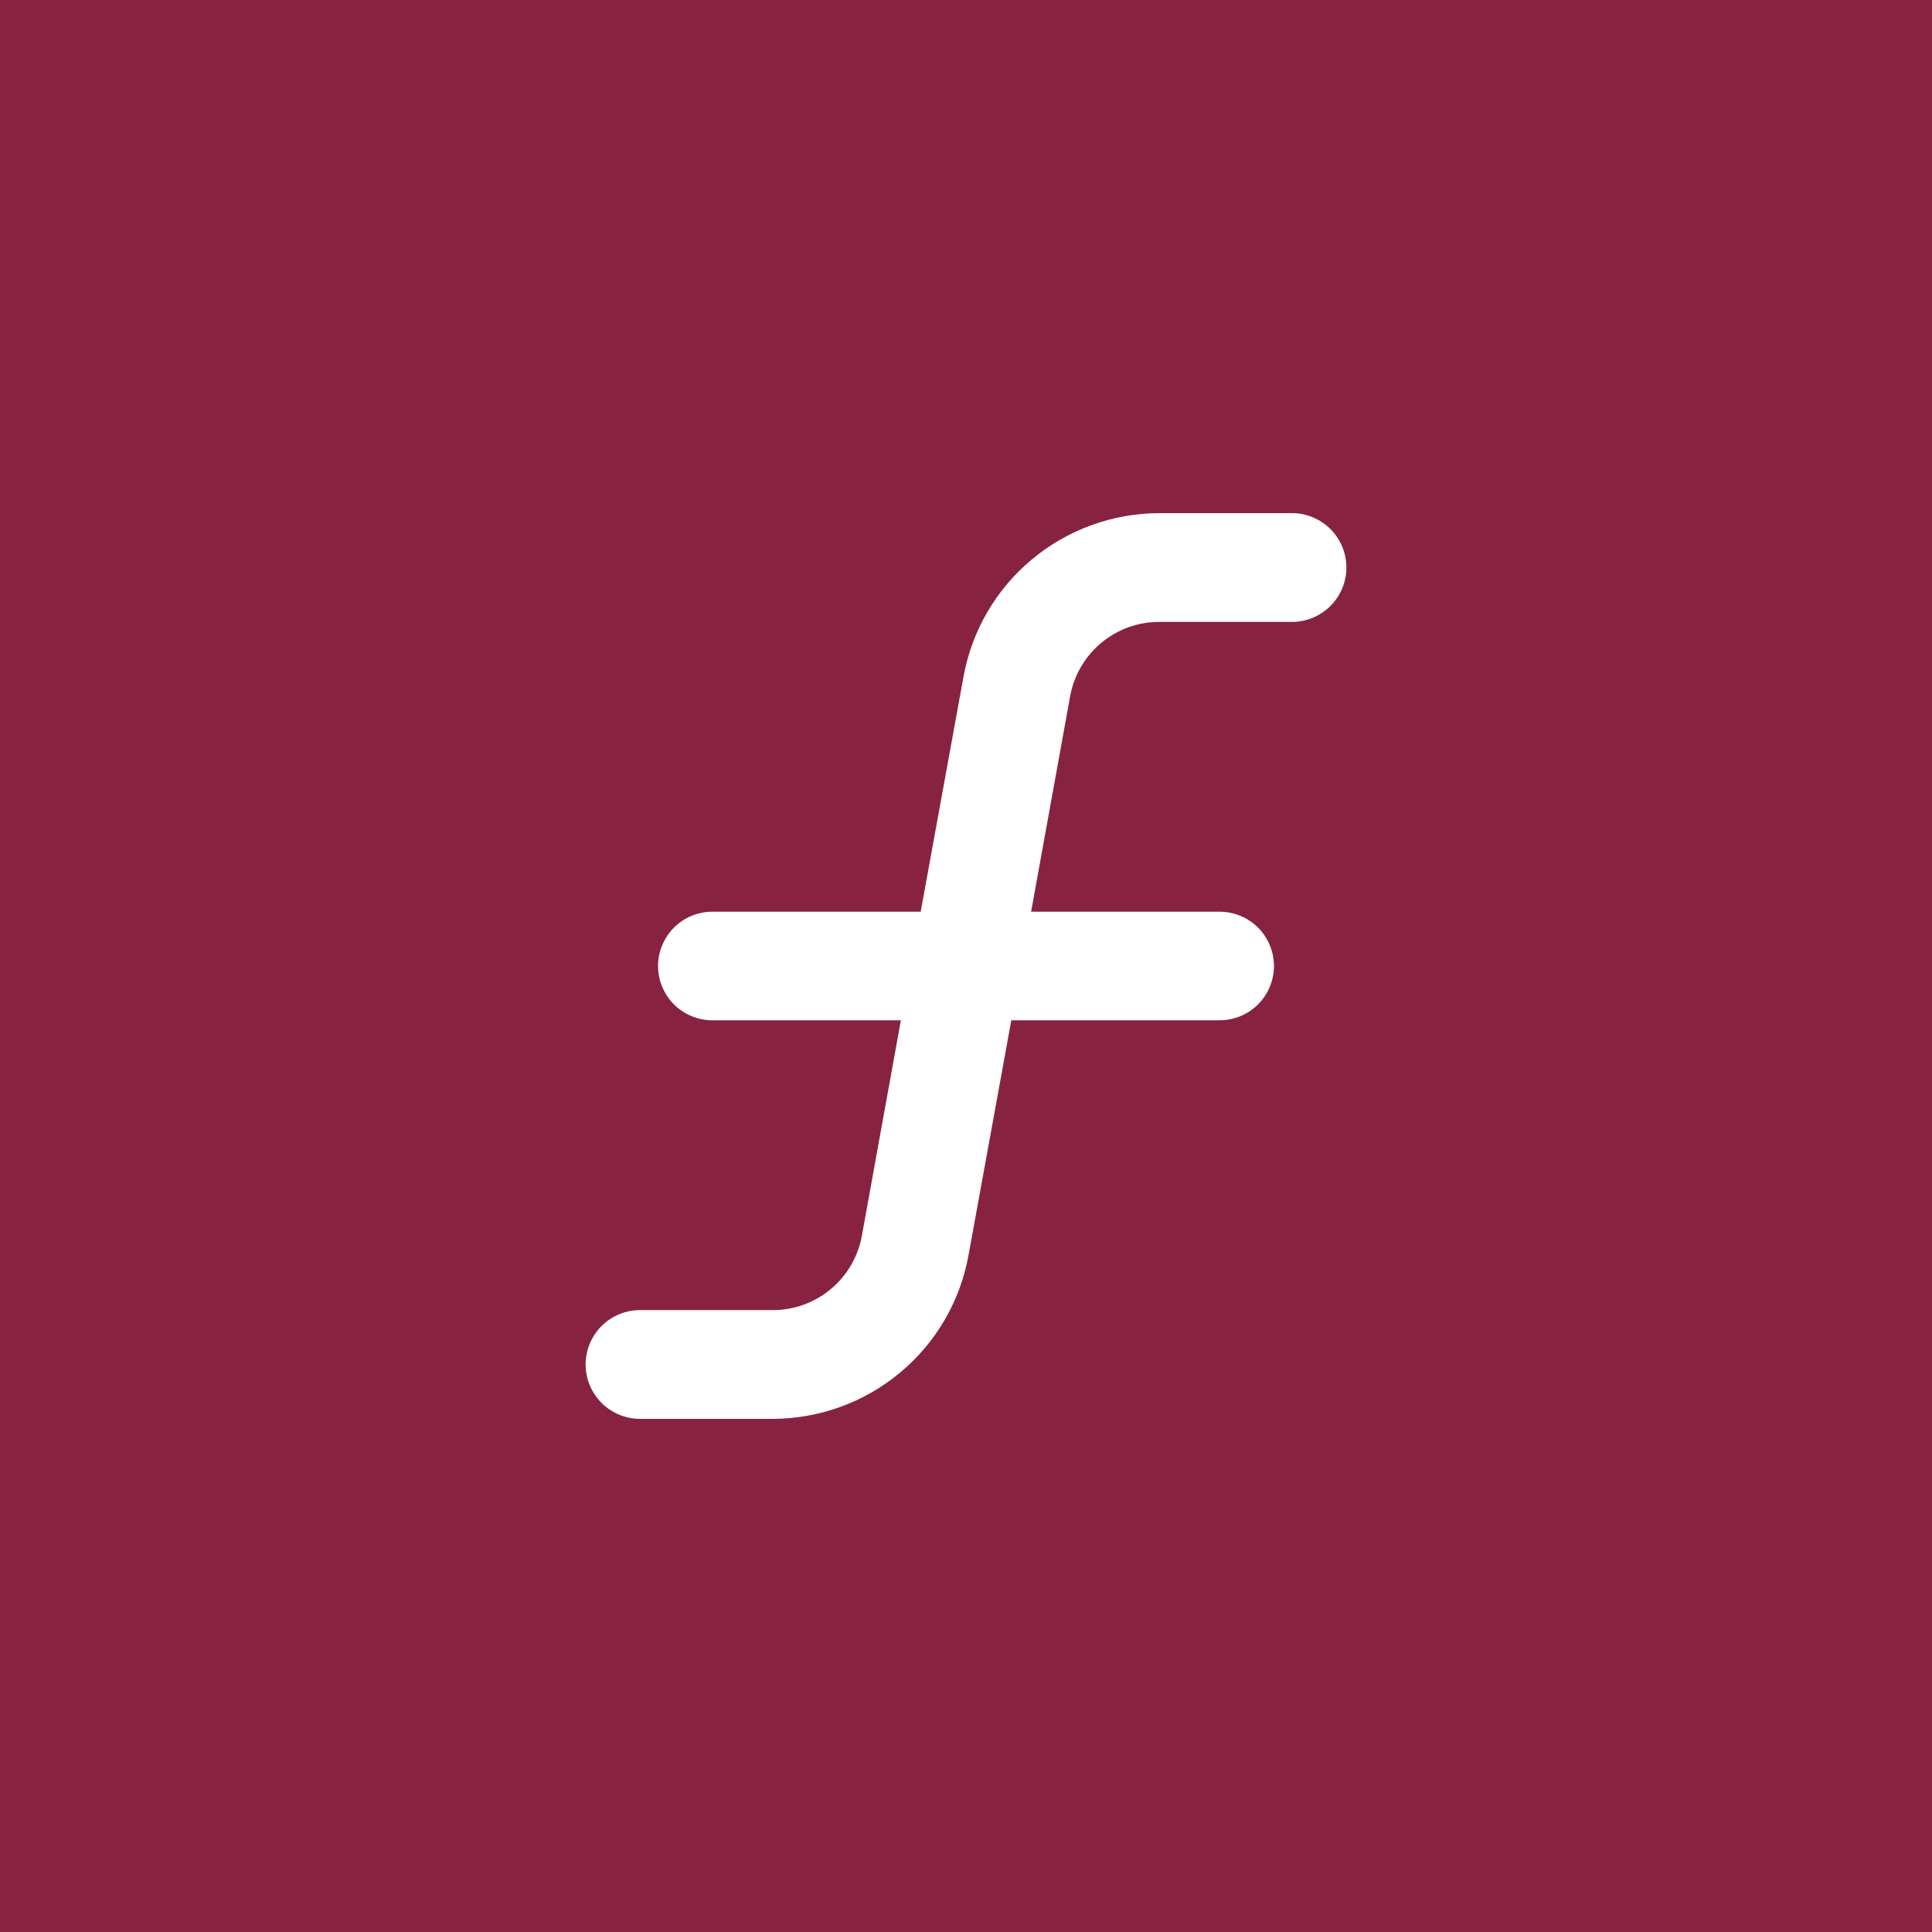
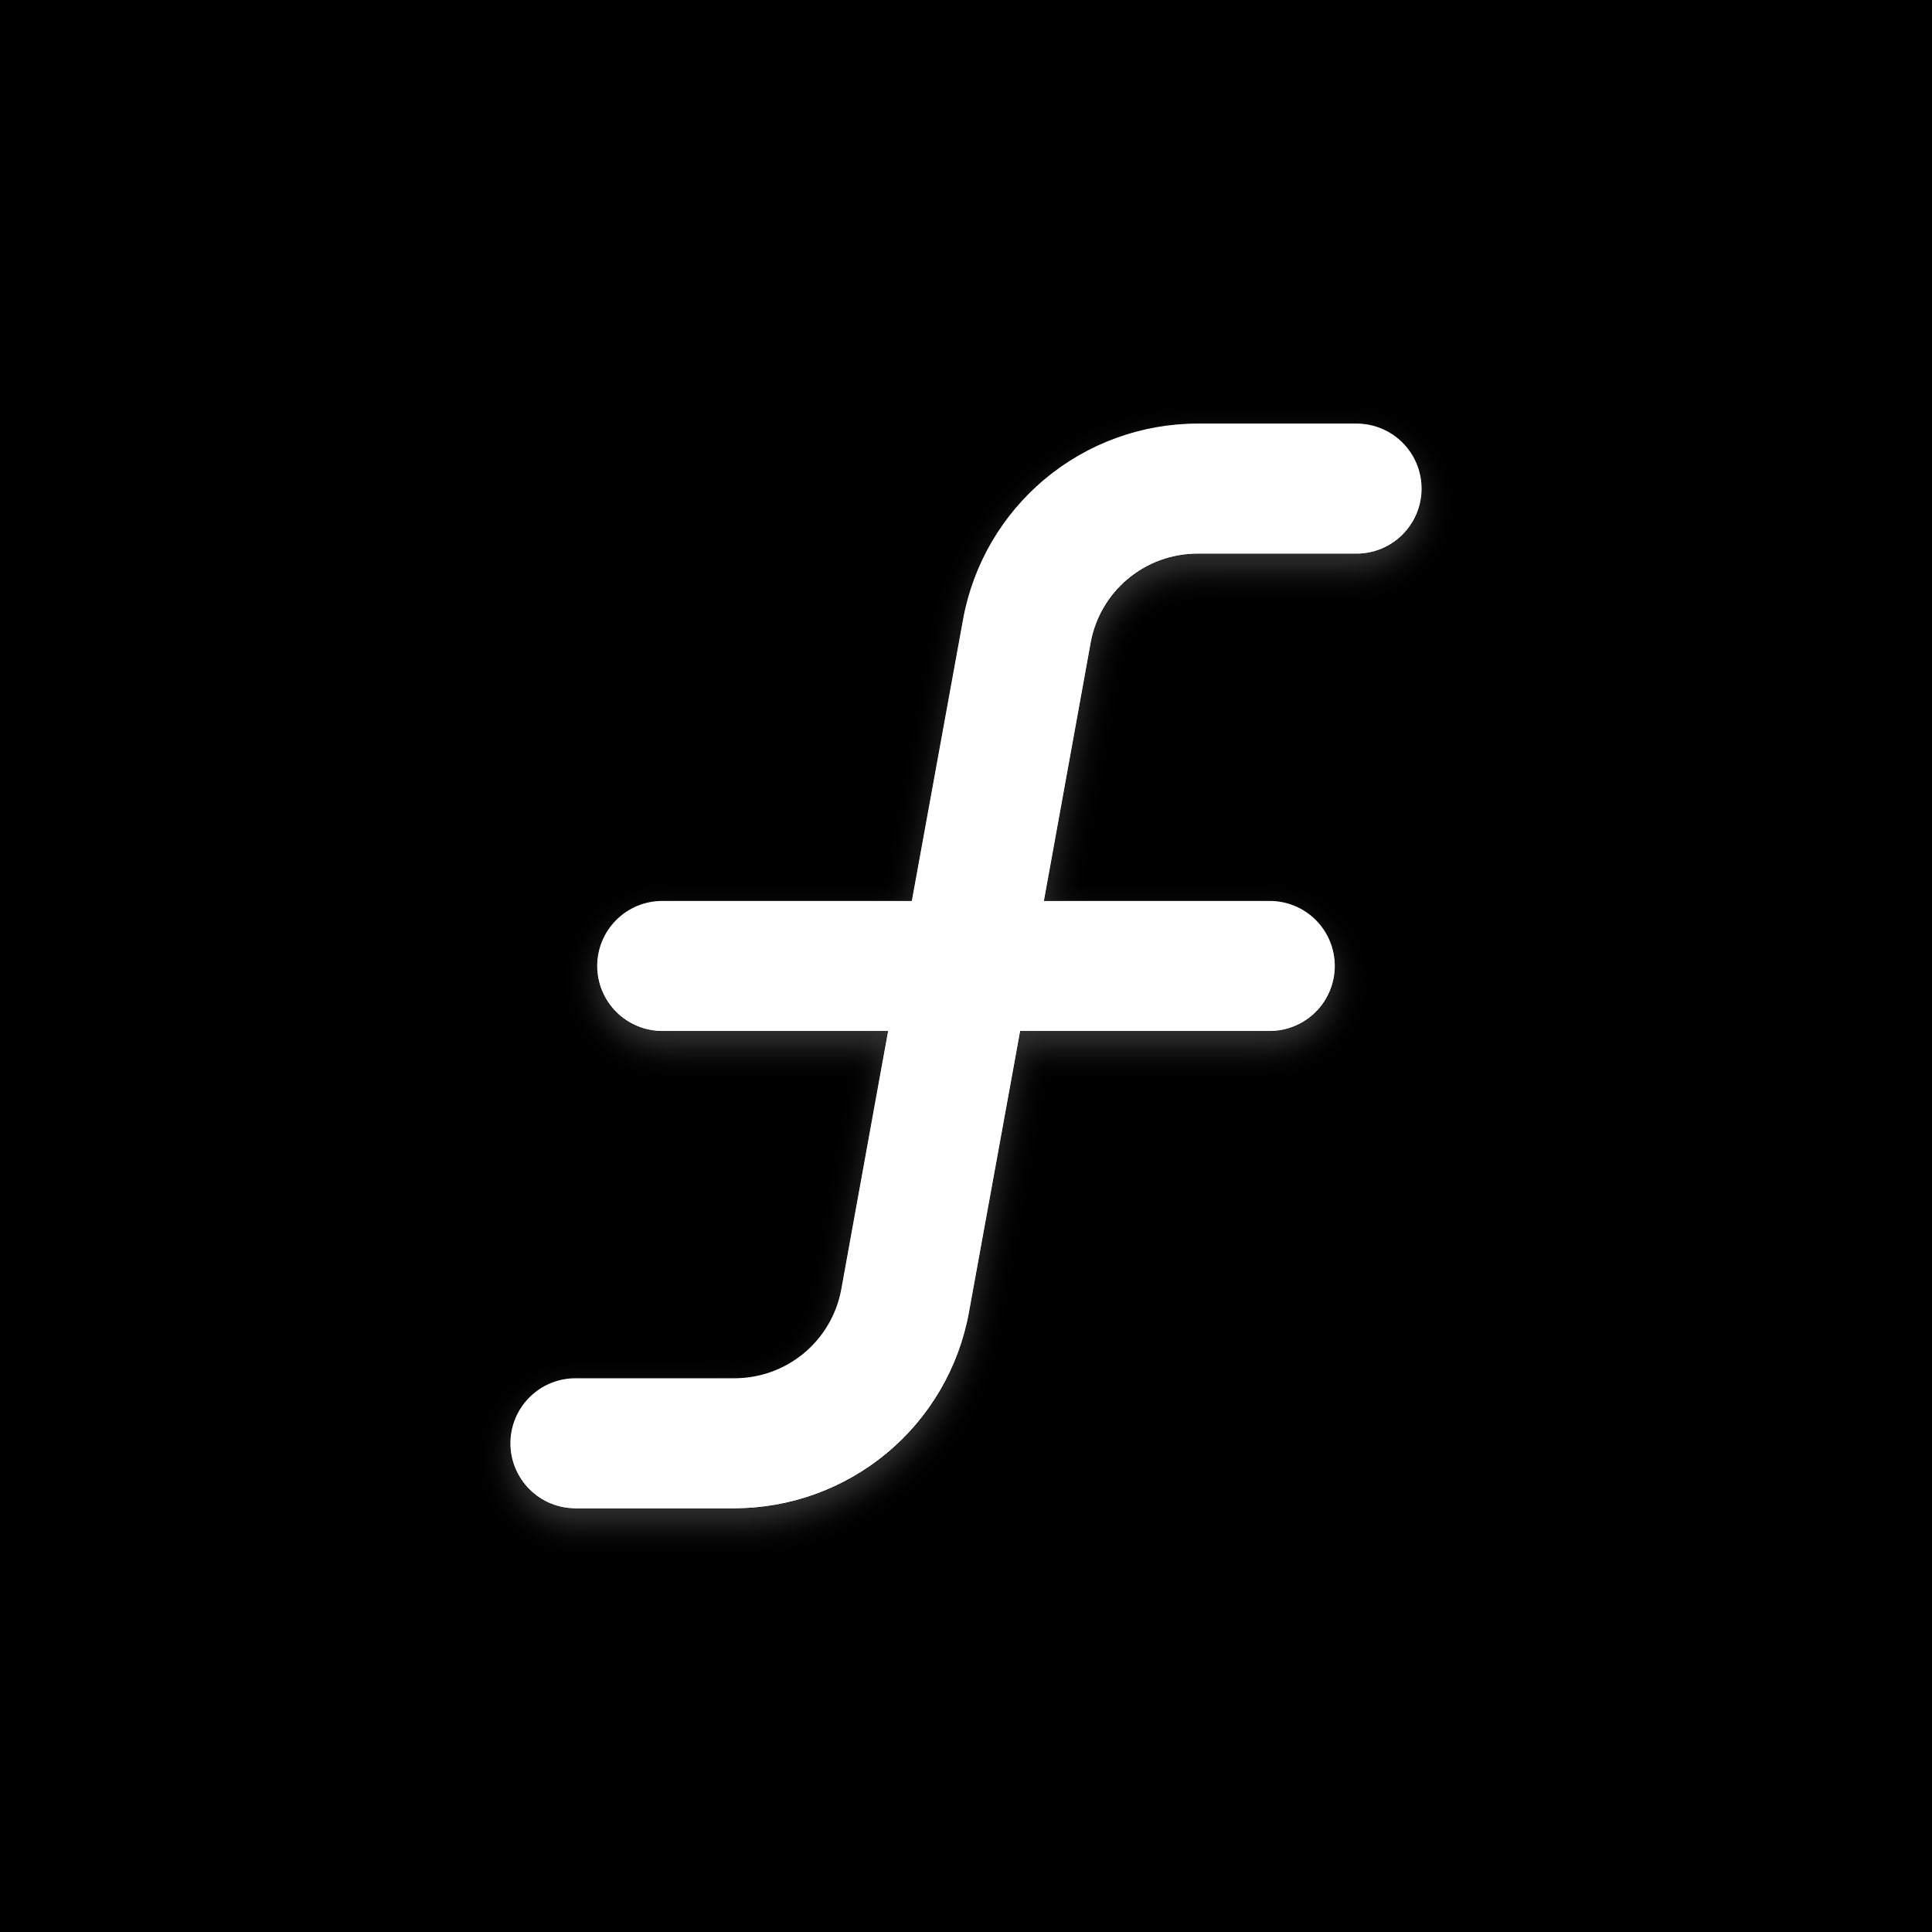
- <svg xmlns="http://www.w3.org/2000/svg" width="20" height="20" viewBox="0 0 20 20" fill="none">
-   <rect width="20" height="20" fill="#872341" />
-   <path d="M13.938 5.875C13.938 6.024 13.878 6.167 13.773 6.273C13.667 6.378 13.524 6.438 13.375 6.438H12.002C11.782 6.437 11.569 6.514 11.4 6.655C11.232 6.795 11.117 6.991 11.078 7.207L10.674 9.438H12.625C12.774 9.438 12.917 9.497 13.023 9.602C13.128 9.708 13.188 9.851 13.188 10C13.188 10.149 13.128 10.292 13.023 10.398C12.917 10.503 12.774 10.562 12.625 10.562H10.469L10.026 12.994C9.94 13.469 9.69 13.899 9.319 14.208C8.948 14.518 8.481 14.687 7.998 14.688H6.625C6.476 14.688 6.333 14.628 6.227 14.523C6.122 14.417 6.062 14.274 6.062 14.125C6.062 13.976 6.122 13.833 6.227 13.727C6.333 13.622 6.476 13.562 6.625 13.562H7.998C8.218 13.563 8.431 13.486 8.6 13.345C8.768 13.205 8.883 13.009 8.922 12.793L9.326 10.562H7.375C7.226 10.562 7.083 10.503 6.977 10.398C6.872 10.292 6.812 10.149 6.812 10C6.812 9.851 6.872 9.708 6.977 9.602C7.083 9.497 7.226 9.438 7.375 9.438H9.531L9.974 7.006C10.06 6.531 10.31 6.101 10.681 5.792C11.052 5.482 11.519 5.313 12.002 5.312H13.375C13.524 5.312 13.667 5.372 13.773 5.477C13.878 5.583 13.938 5.726 13.938 5.875Z" fill="white" />
+ <svg xmlns="http://www.w3.org/2000/svg" width="128" height="128" viewBox="0 0 128 128" fill="none">
+   <rect width="128" height="128" fill="black" />
+   <g filter="url(#filter0_d_412_21)">
+     <path d="M94.188 32.375C94.188 33.519 93.733 34.616 92.924 35.424C92.116 36.233 91.019 36.688 89.875 36.688H79.349C77.664 36.685 76.031 37.274 74.737 38.353C73.442 39.431 72.567 40.931 72.266 42.588L69.168 59.688H84.125C85.269 59.688 86.366 60.142 87.174 60.951C87.983 61.759 88.438 62.856 88.438 64C88.438 65.144 87.983 66.241 87.174 67.049C86.366 67.858 85.269 68.312 84.125 68.312H67.594L64.201 86.953C63.539 90.596 61.62 93.89 58.779 96.263C55.937 98.635 52.353 99.936 48.651 99.938H38.125C36.981 99.938 35.884 99.483 35.076 98.674C34.267 97.866 33.812 96.769 33.812 95.625C33.812 94.481 34.267 93.384 35.076 92.576C35.884 91.767 36.981 91.312 38.125 91.312H48.651C50.336 91.315 51.969 90.726 53.264 89.647C54.558 88.569 55.433 87.07 55.734 85.412L58.832 68.312H43.875C42.731 68.312 41.634 67.858 40.826 67.049C40.017 66.241 39.562 65.144 39.562 64C39.562 62.856 40.017 61.759 40.826 60.951C41.634 60.142 42.731 59.688 43.875 59.688H60.406L63.799 41.047C64.461 37.404 66.38 34.11 69.222 31.737C72.063 29.365 75.647 28.064 79.349 28.062H89.875C91.019 28.062 92.116 28.517 92.924 29.326C93.733 30.134 94.188 31.231 94.188 32.375Z" fill="white" />
+   </g>
+   <defs>
+     <filter id="filter0_d_412_21" x="31.812" y="27.062" width="64.375" height="75.875" filterUnits="userSpaceOnUse" color-interpolation-filters="sRGB">
+       <feFlood flood-opacity="0" result="BackgroundImageFix" />
+       <feColorMatrix in="SourceAlpha" type="matrix" values="0 0 0 0 0 0 0 0 0 0 0 0 0 0 0 0 0 0 127 0" result="hardAlpha" />
+       <feOffset dy="1" />
+       <feGaussianBlur stdDeviation="1" />
+       <feComposite in2="hardAlpha" operator="out" />
+       <feColorMatrix type="matrix" values="0 0 0 0 1 0 0 0 0 1 0 0 0 0 1 0 0 0 0.2 0" />
+       <feBlend mode="normal" in2="BackgroundImageFix" result="effect1_dropShadow_412_21" />
+       <feBlend mode="normal" in="SourceGraphic" in2="effect1_dropShadow_412_21" result="shape" />
+     </filter>
+   </defs>
</svg>
